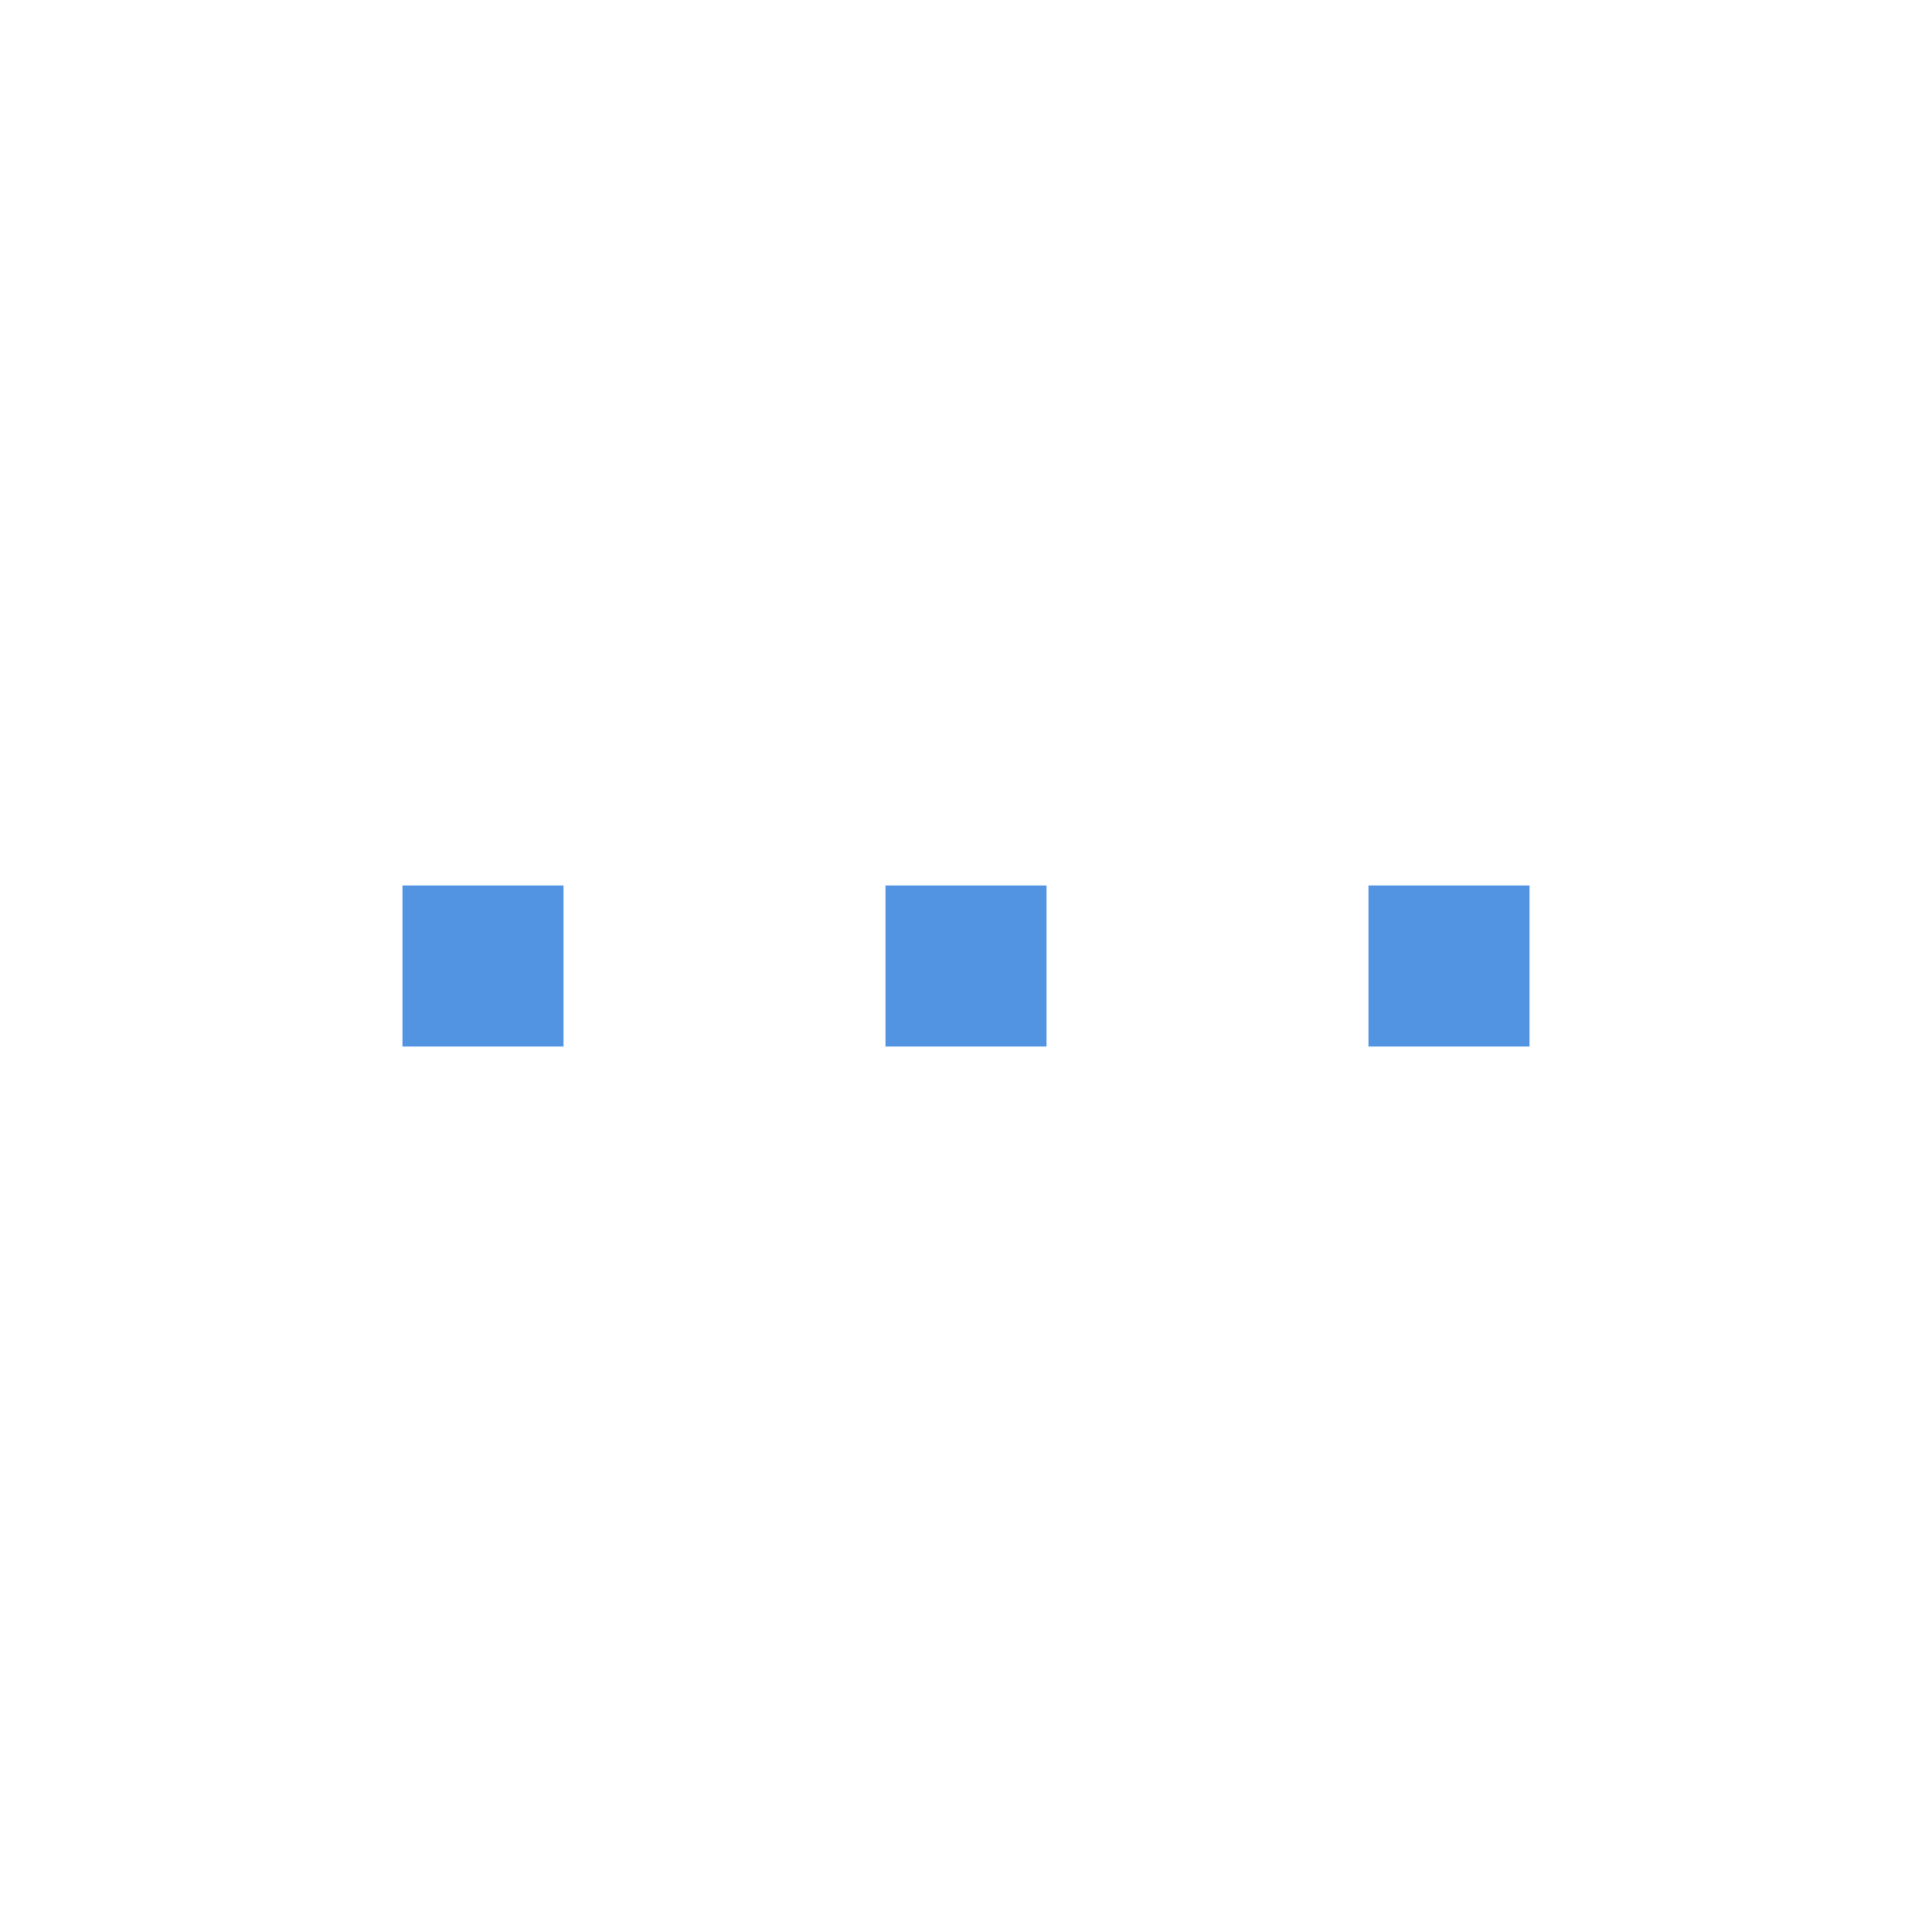
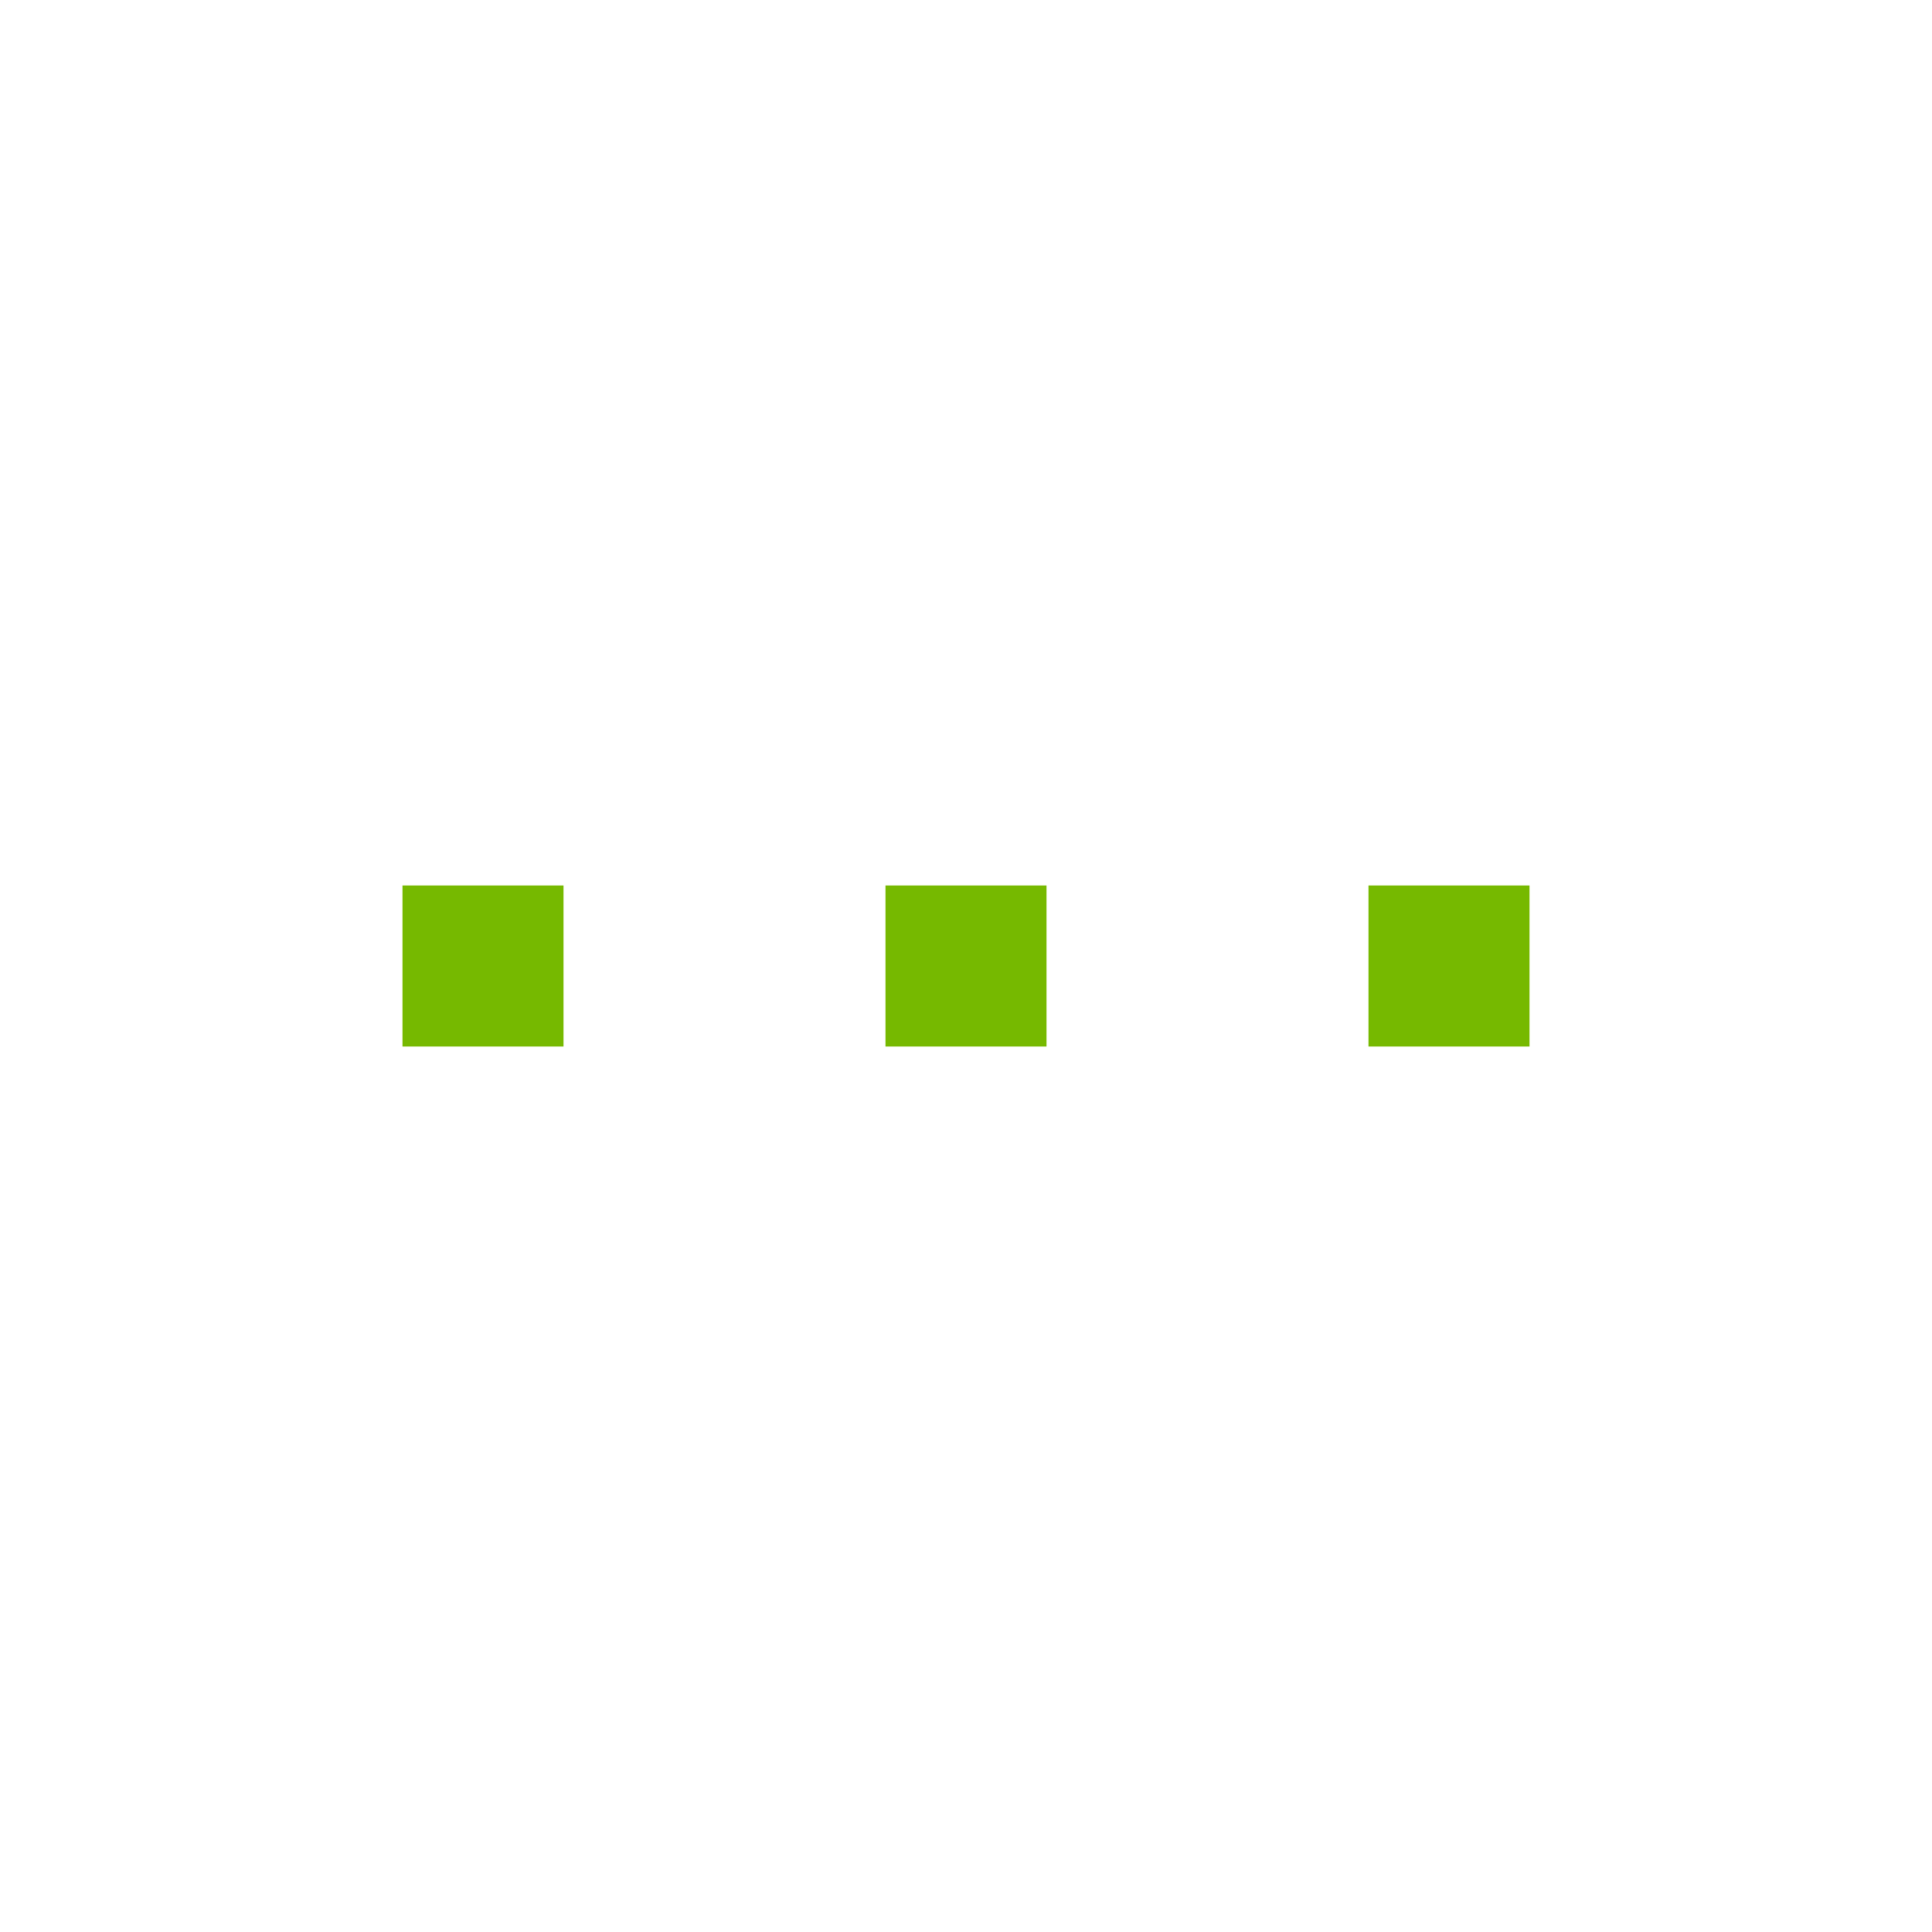
<svg xmlns="http://www.w3.org/2000/svg" xmlns:ns1="http://www.openswatchbook.org/uri/2009/osb" xmlns:xlink="http://www.w3.org/1999/xlink" width="24" height="24" id="svg11300" version="1.0" style="display:inline;enable-background:new">
  <defs id="defs3">
    <linearGradient id="selected_bg_color" ns1:paint="solid">
-       <stop style="stop-color:#5294e2;stop-opacity:1;" offset="0" id="stop4140" />
+       <stop style="stop-color:#76B900;stop-opacity:1;" offset="0" id="stop4140" />
    </linearGradient>
    <linearGradient xlink:href="#selected_bg_color" id="linearGradient4142" x1="6" y1="287" x2="6" y2="289" gradientUnits="userSpaceOnUse" />
  </defs>
  <g style="display:inline" id="layer1" transform="translate(0,-276)">
    <rect style="opacity:1;fill:url(#linearGradient4142);fill-opacity:1;stroke:none;stroke-width:1;stroke-linecap:round;stroke-linejoin:miter;stroke-miterlimit:4;stroke-dasharray:none;stroke-dashoffset:0;stroke-opacity:1" id="rect4138" width="2" height="2" x="5" y="287" />
    <rect style="display:inline;opacity:1;fill:url(#selected_bg_color);fill-opacity:1;stroke:none;stroke-width:1;stroke-linecap:round;stroke-linejoin:miter;stroke-miterlimit:4;stroke-dasharray:none;stroke-dashoffset:0;stroke-opacity:1;enable-background:new" id="rect4138-6" width="2" height="2" x="11" y="287" />
    <rect style="display:inline;opacity:1;fill:url(#selected_bg_color);fill-opacity:1;stroke:none;stroke-width:1;stroke-linecap:round;stroke-linejoin:miter;stroke-miterlimit:4;stroke-dasharray:none;stroke-dashoffset:0;stroke-opacity:1;enable-background:new" id="rect4138-9" width="2" height="2" x="17" y="287" />
  </g>
</svg>
